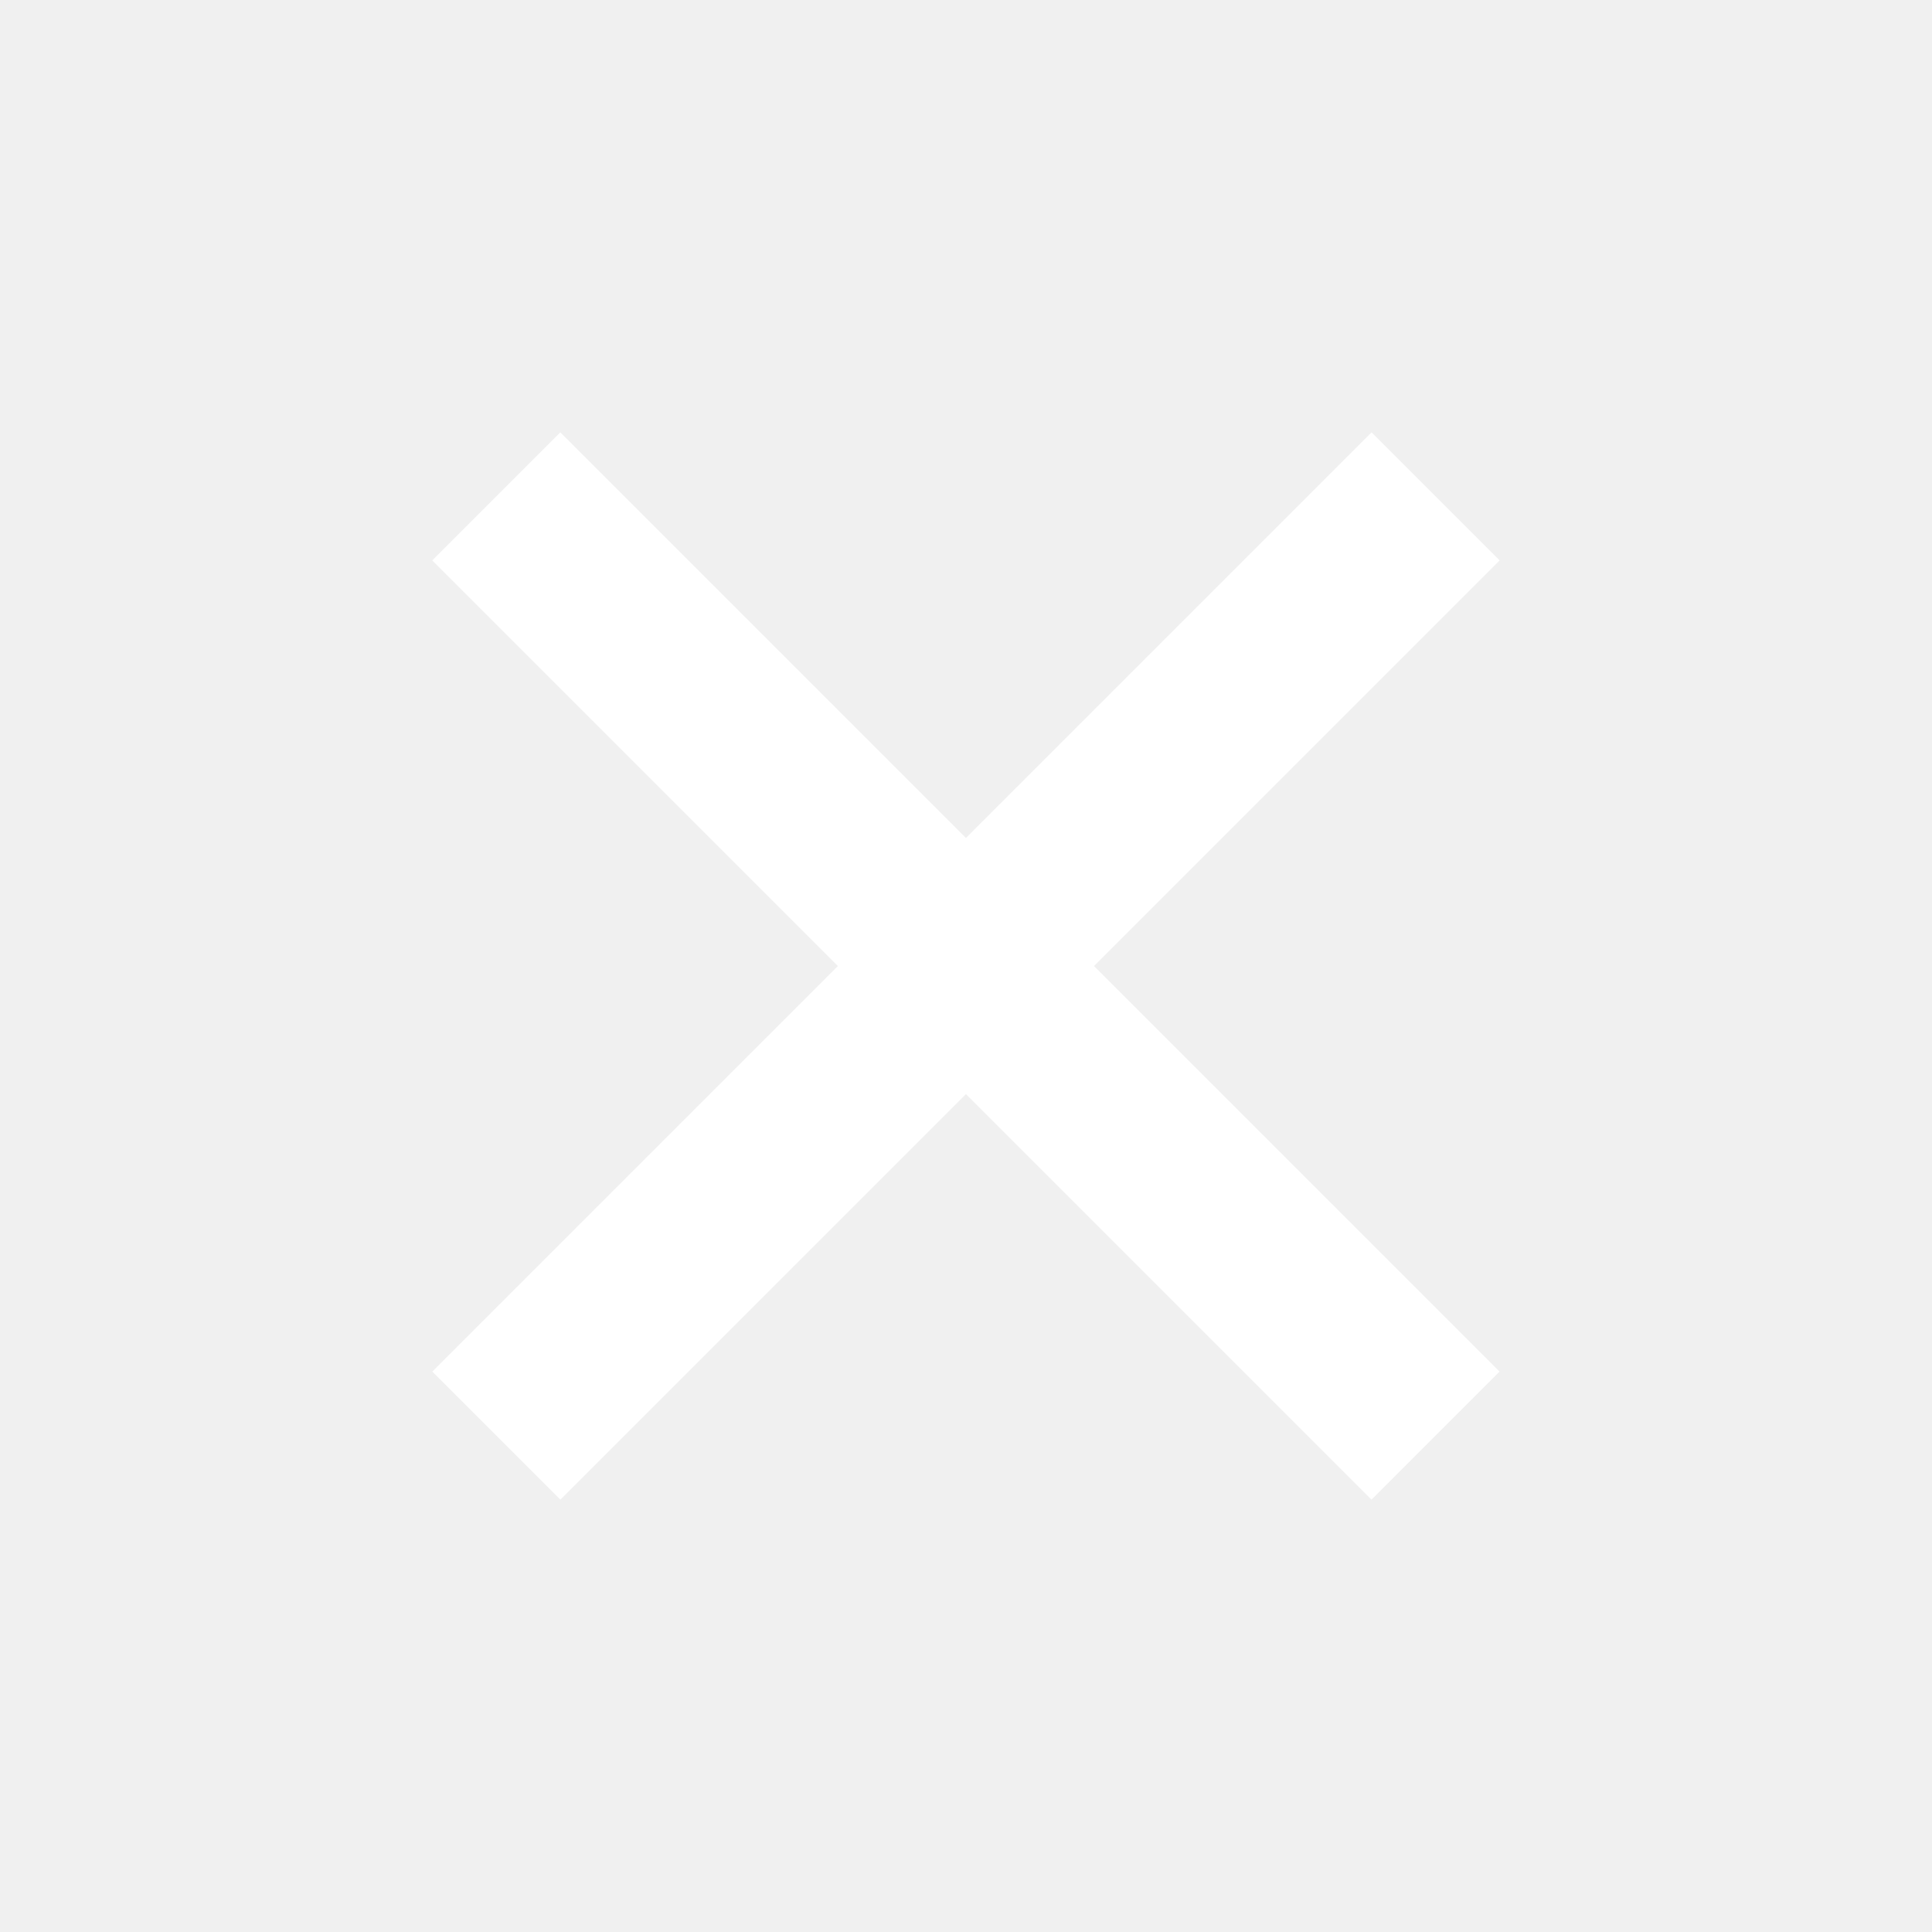
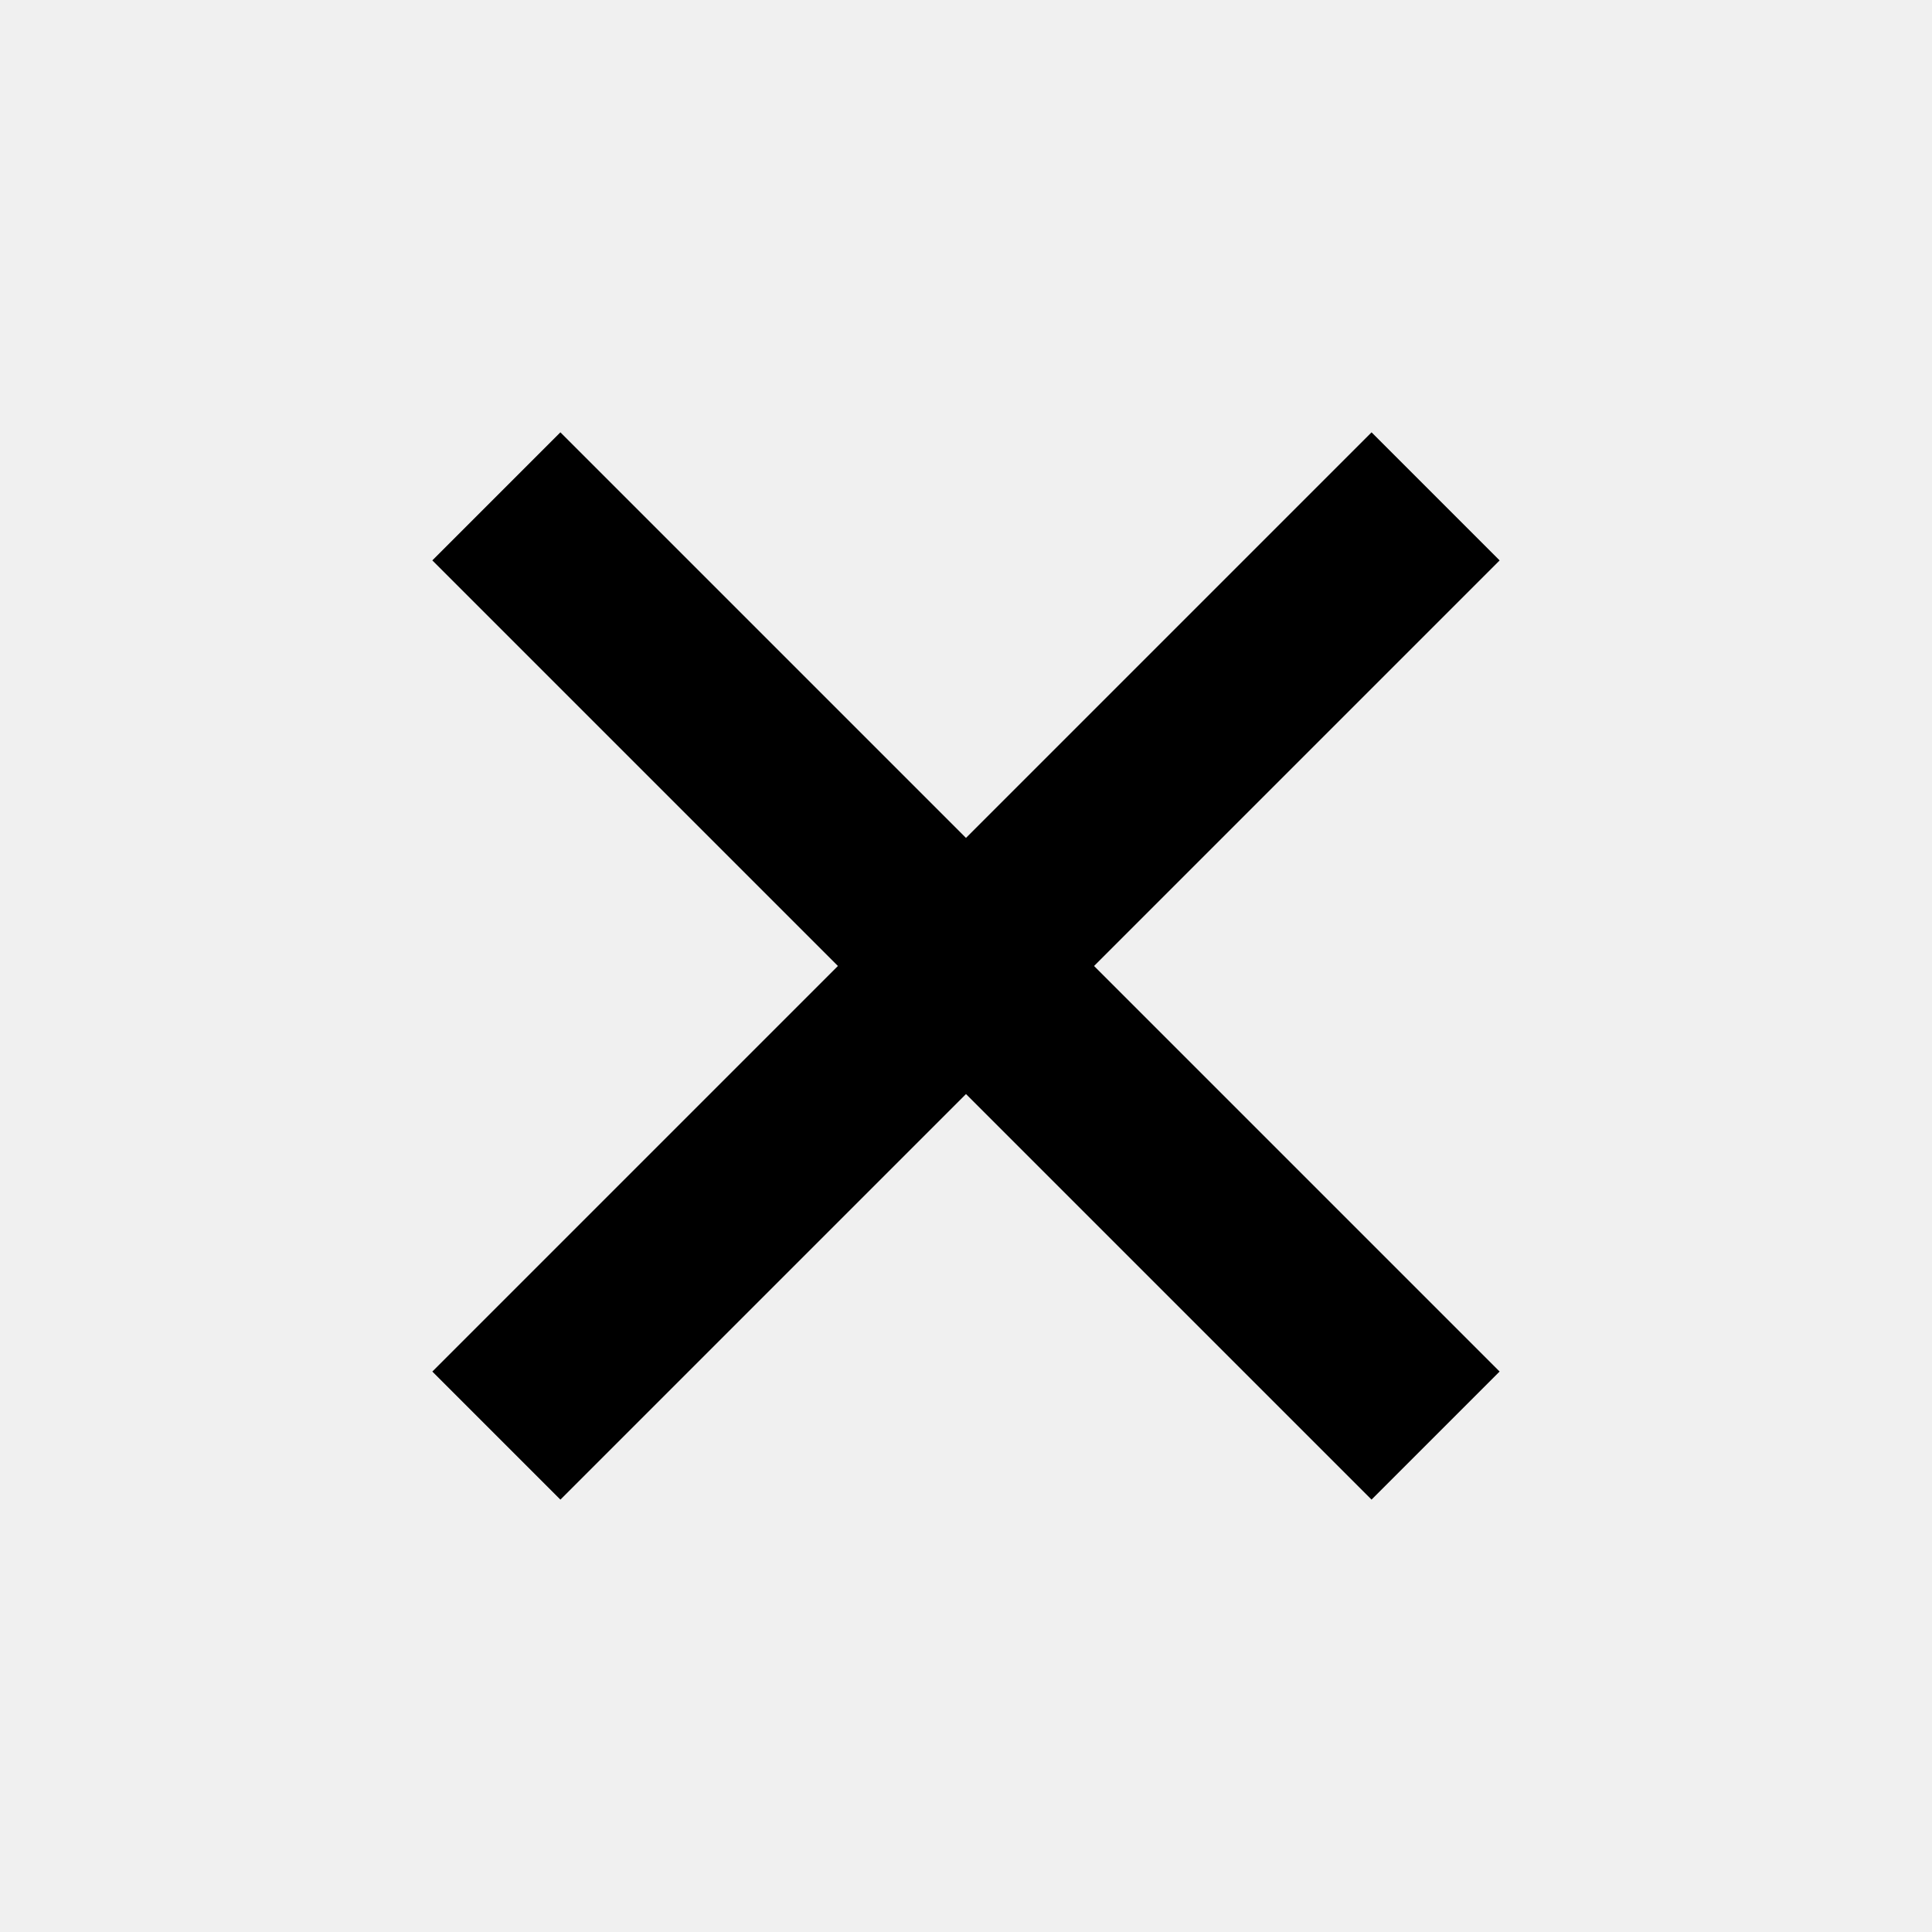
<svg xmlns="http://www.w3.org/2000/svg" width="32" height="32" viewBox="0 0 32 32" fill="none">
-   <rect x="7.16" y="9.282" width="3" height="22" transform="rotate(-45 7.16016 9.28249)" fill="white" />
-   <rect x="22.717" y="7.161" width="3" height="22" transform="rotate(45 22.7168 7.16117)" fill="white" />
+   <rect x="7.161" y="9.282" width="3" height="22" transform="rotate(-45 7.16064 9.28247)" fill="black" />
+   <rect x="22.717" y="7.161" width="3" height="22" transform="rotate(45 22.7173 7.16113)" fill="black" />
</svg>
